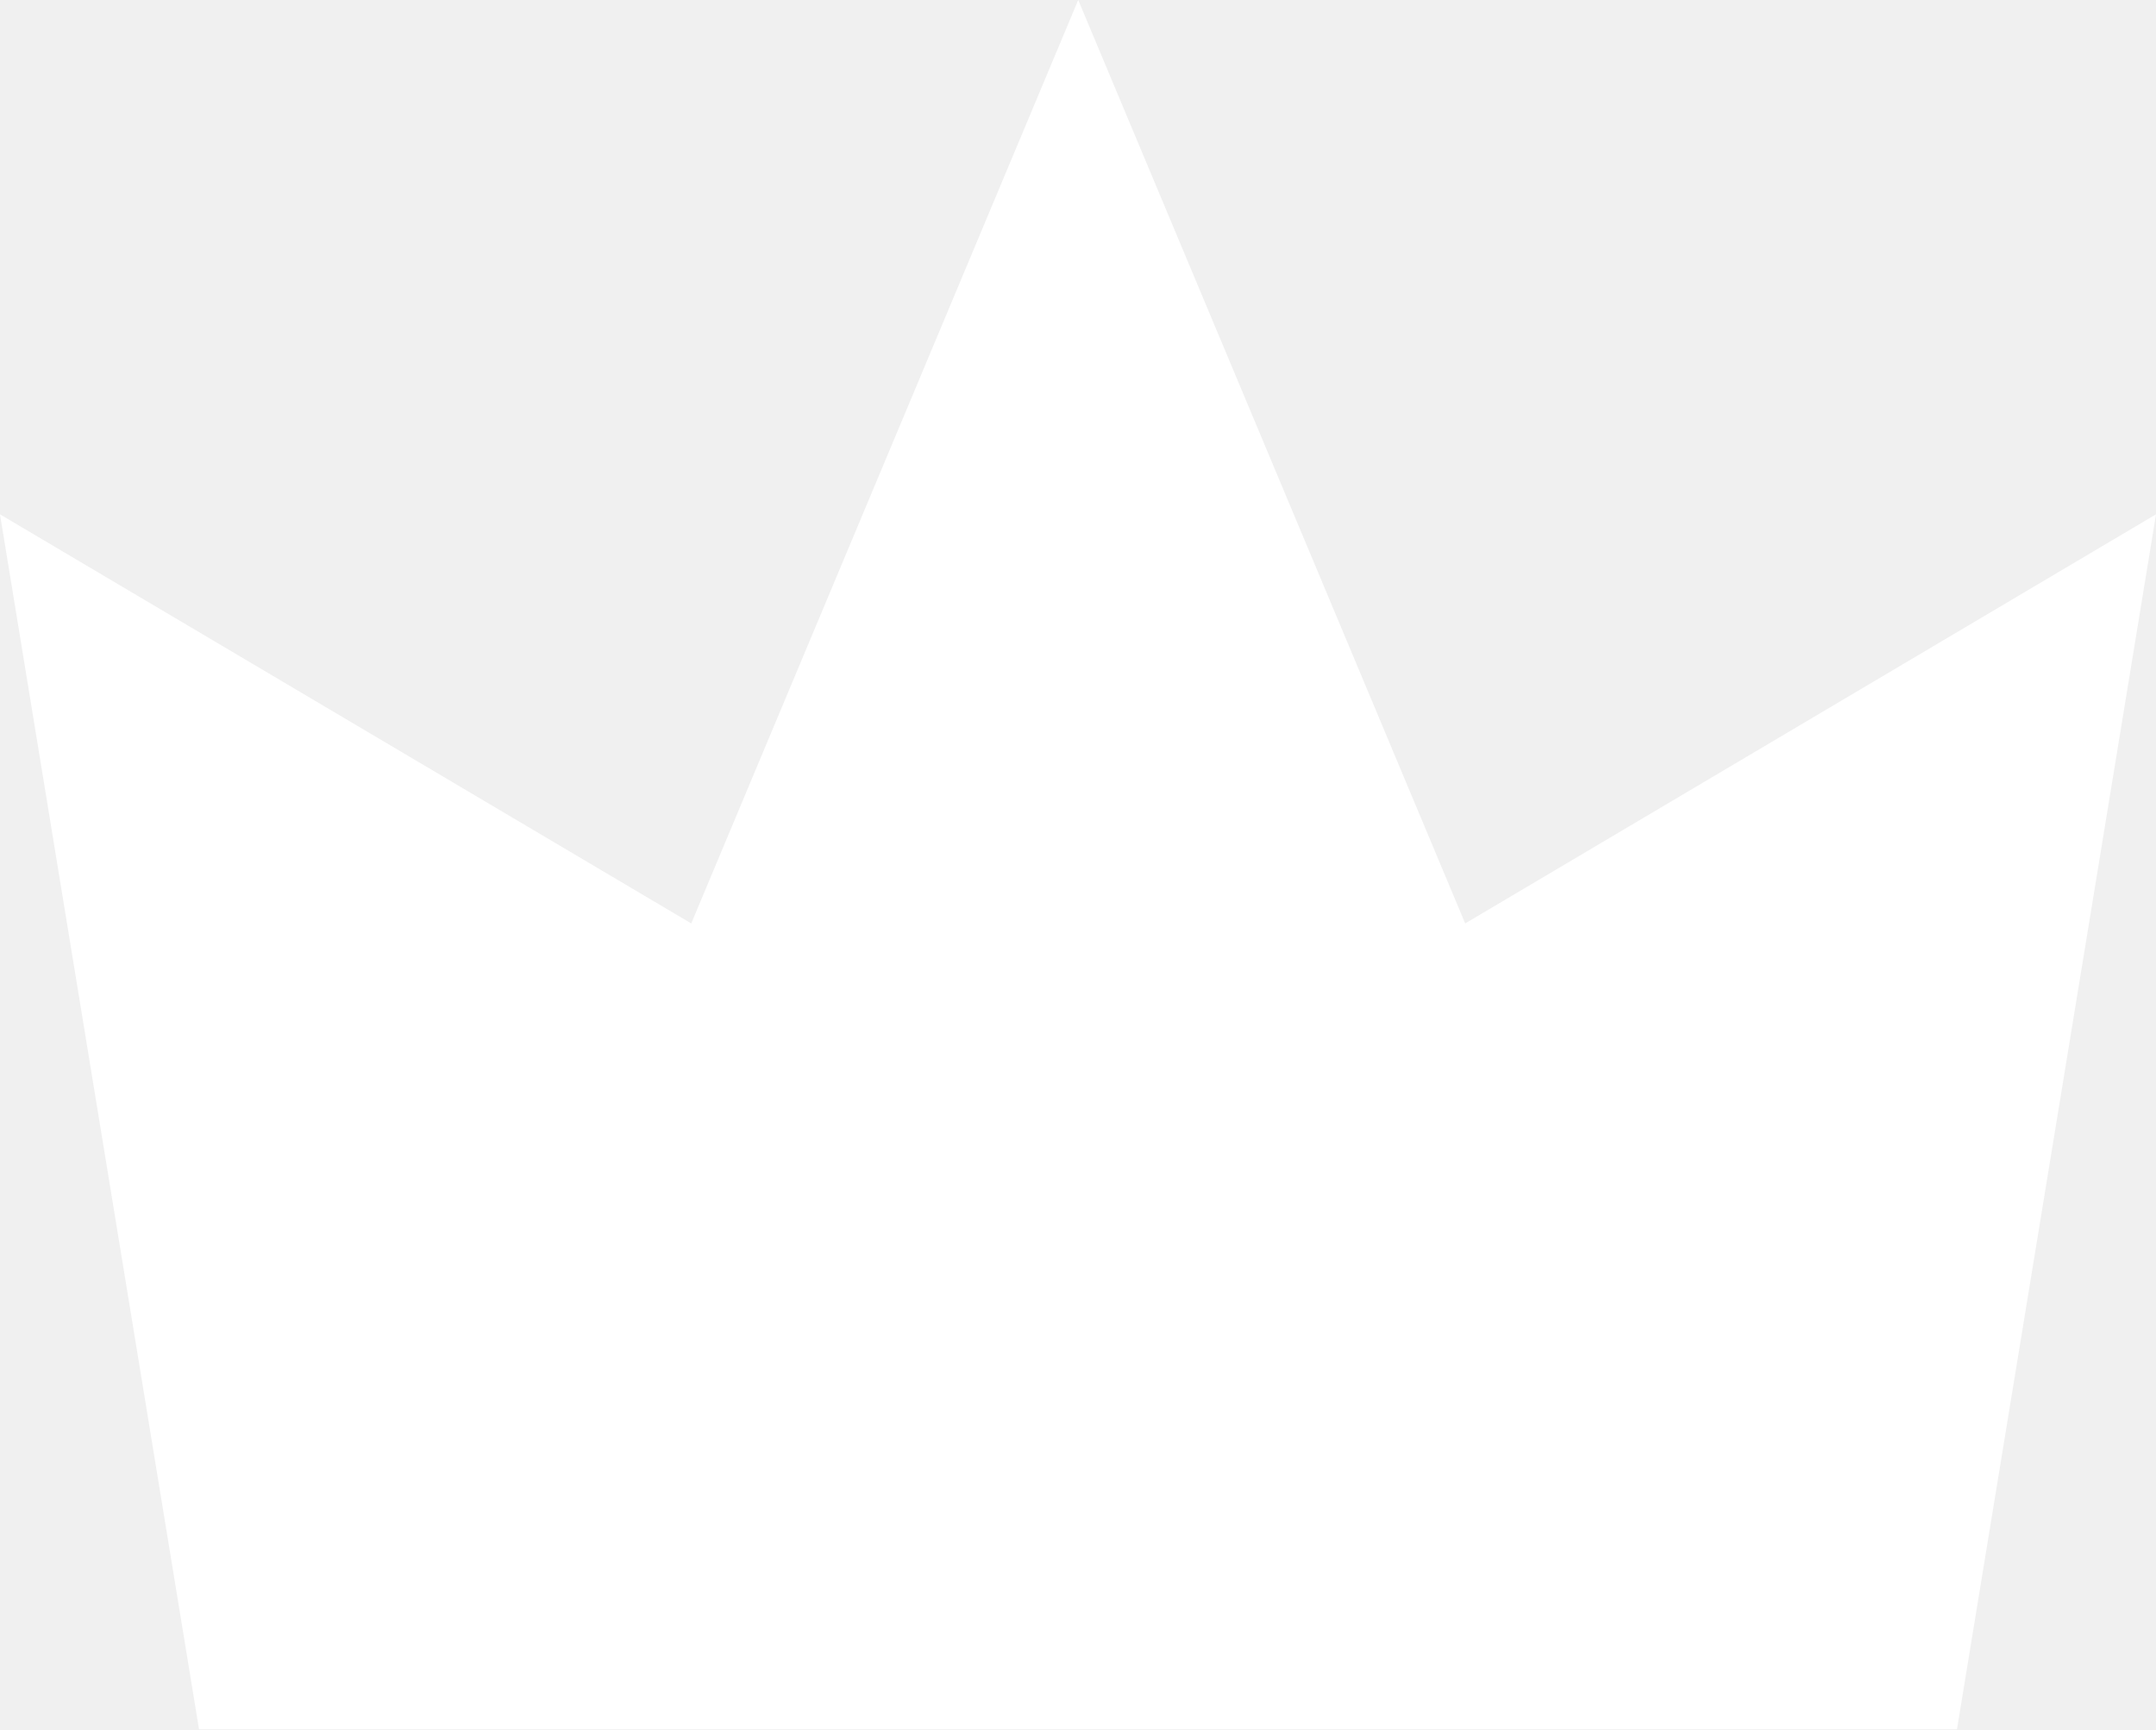
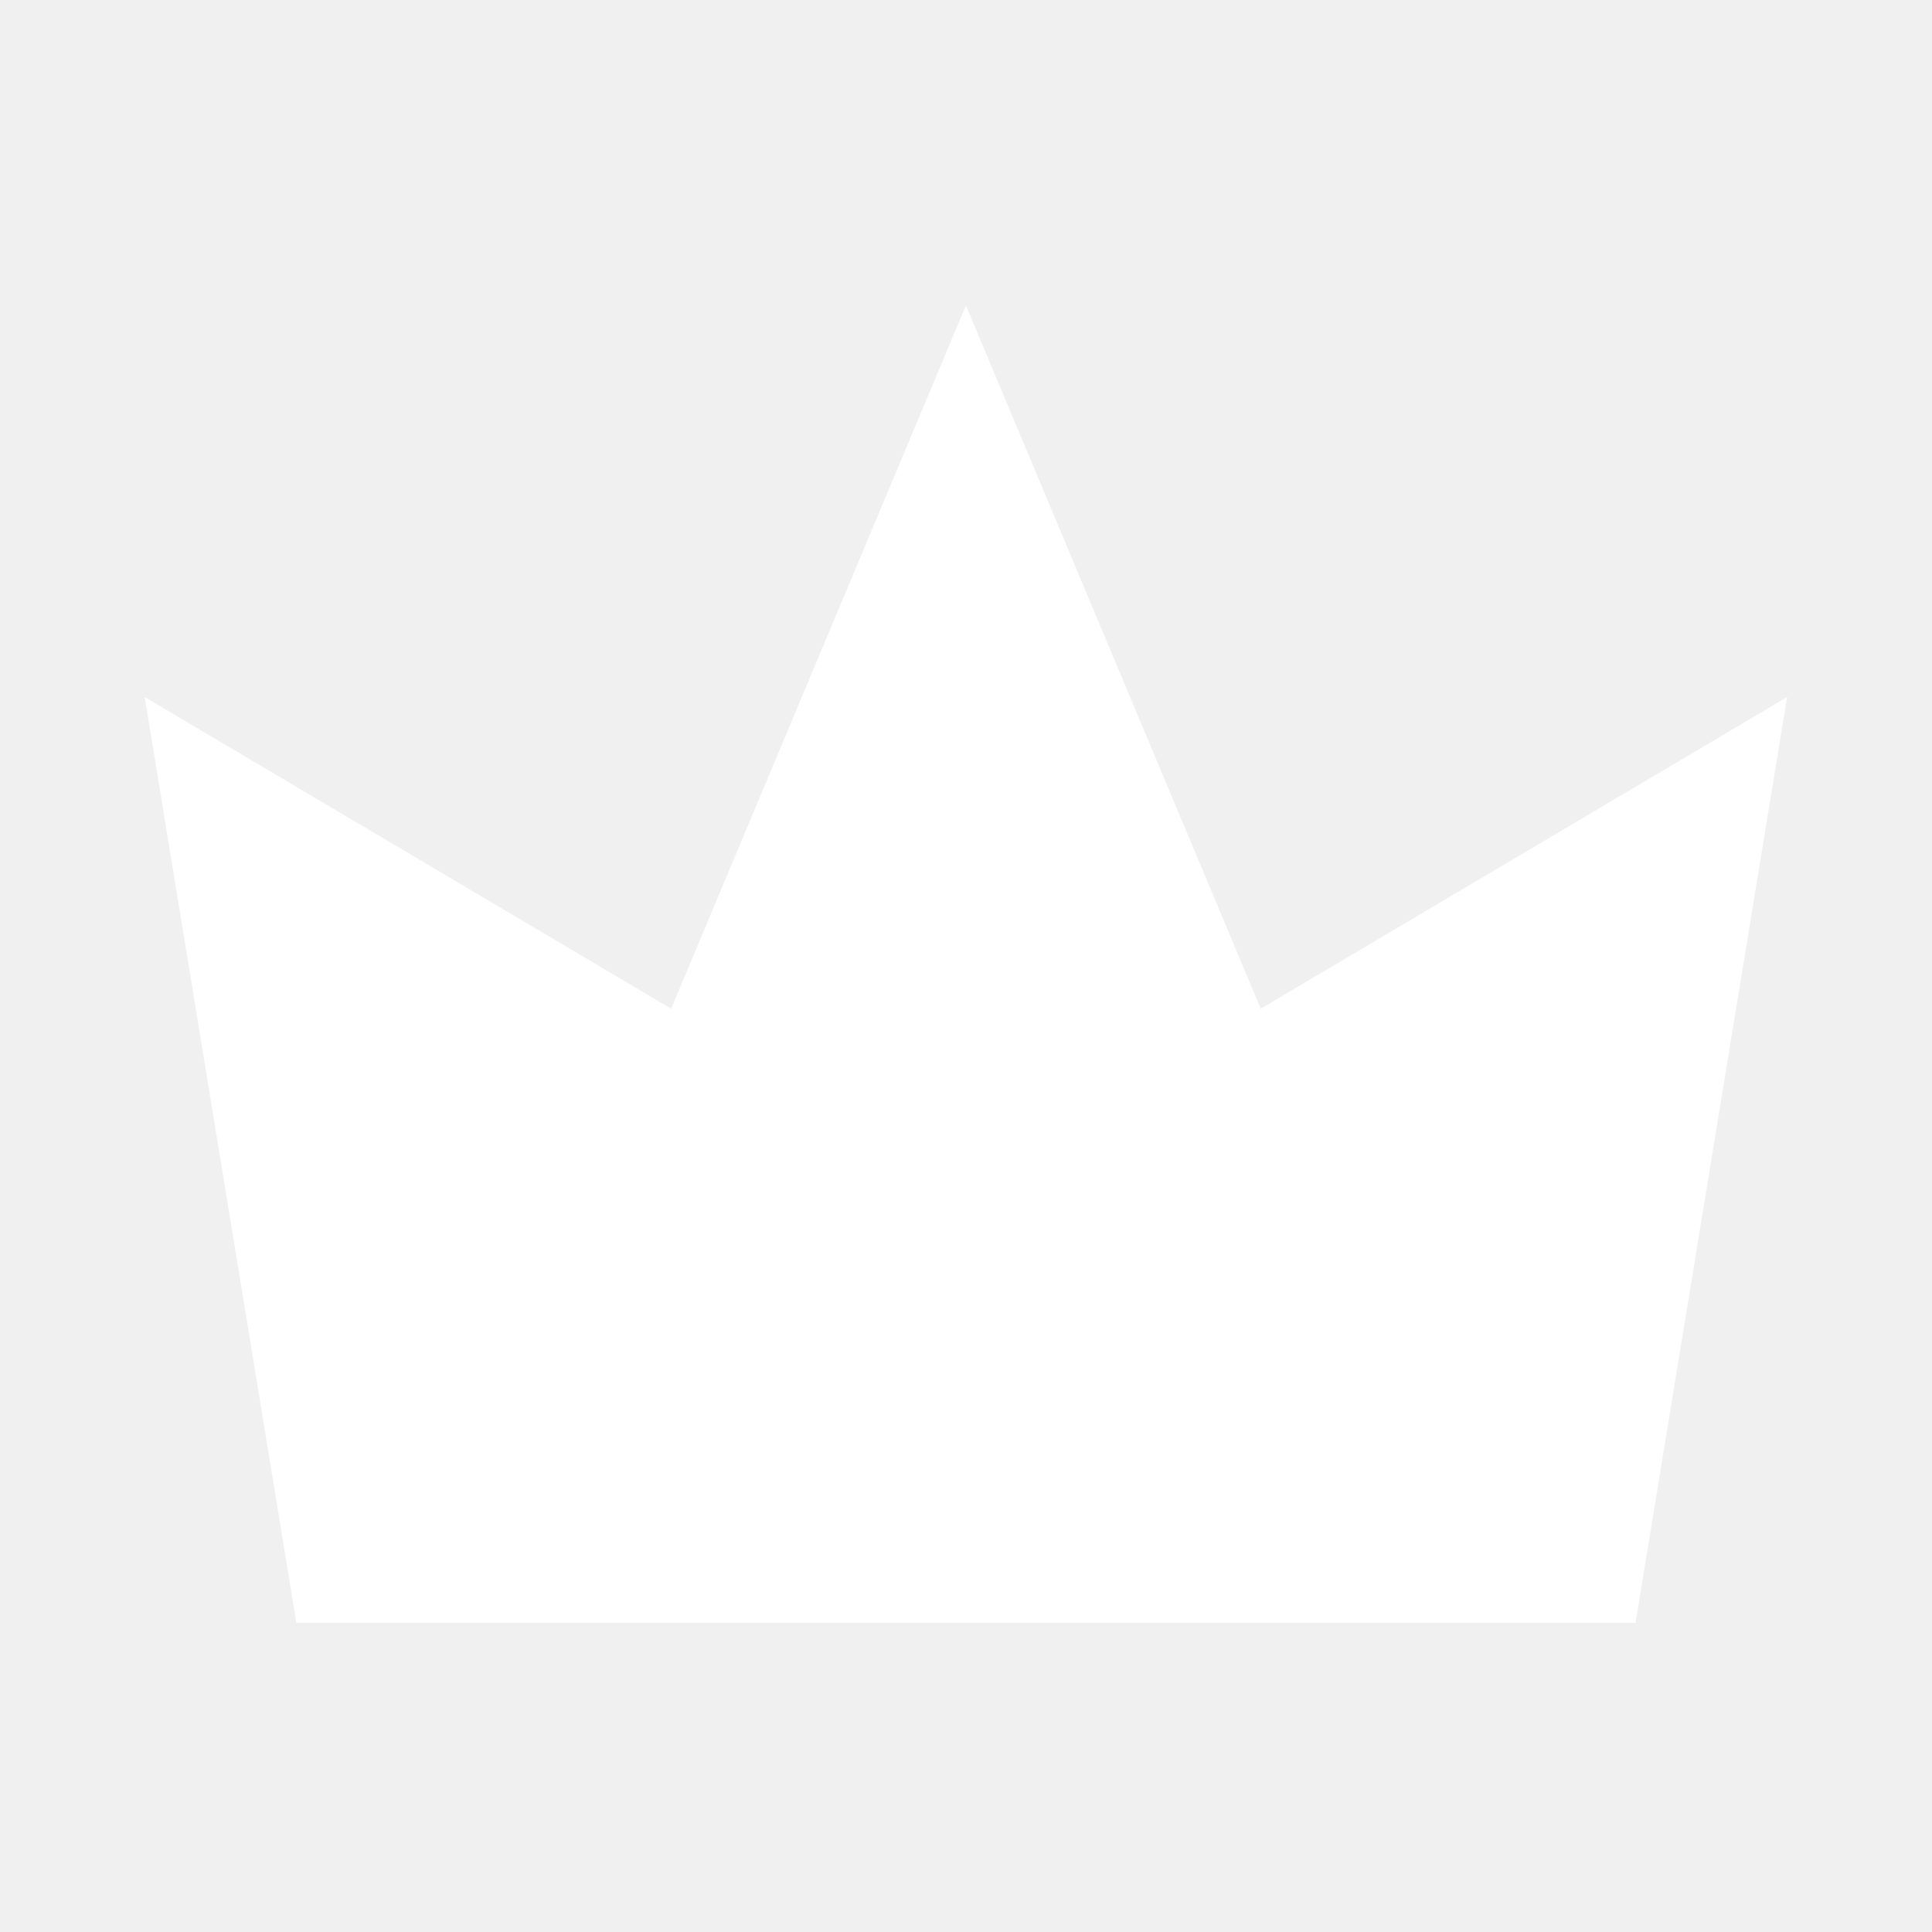
- <svg xmlns="http://www.w3.org/2000/svg" viewBox="0 0 48.75 39.1">
+ <svg xmlns="http://www.w3.org/2000/svg" id="圖層_1" data-name="圖層 1" viewBox="0 0 200 200">
  <defs>
    <style>
      .cls-1 {
        fill: #fff;
      }
    </style>
  </defs>
-   <g id="圖層_2" data-name="圖層 2">
-     <g id="圖層_1-2" data-name="圖層 1">
-       <polygon class="cls-1" points="33.13 20.88 24.38 0 15.63 20.88 0 11.63 4.5 39.1 24.38 39.1 44.25 39.1 48.75 11.63 33.13 20.88" />
-     </g>
-   </g>
+   <polygon class="cls-1" points="130.51 104.42 99.99 31.62 69.48 104.42 14.98 72.16 30.68 168 99.99 168 169.31 168 185 72.16 130.51 104.42" />
</svg>
